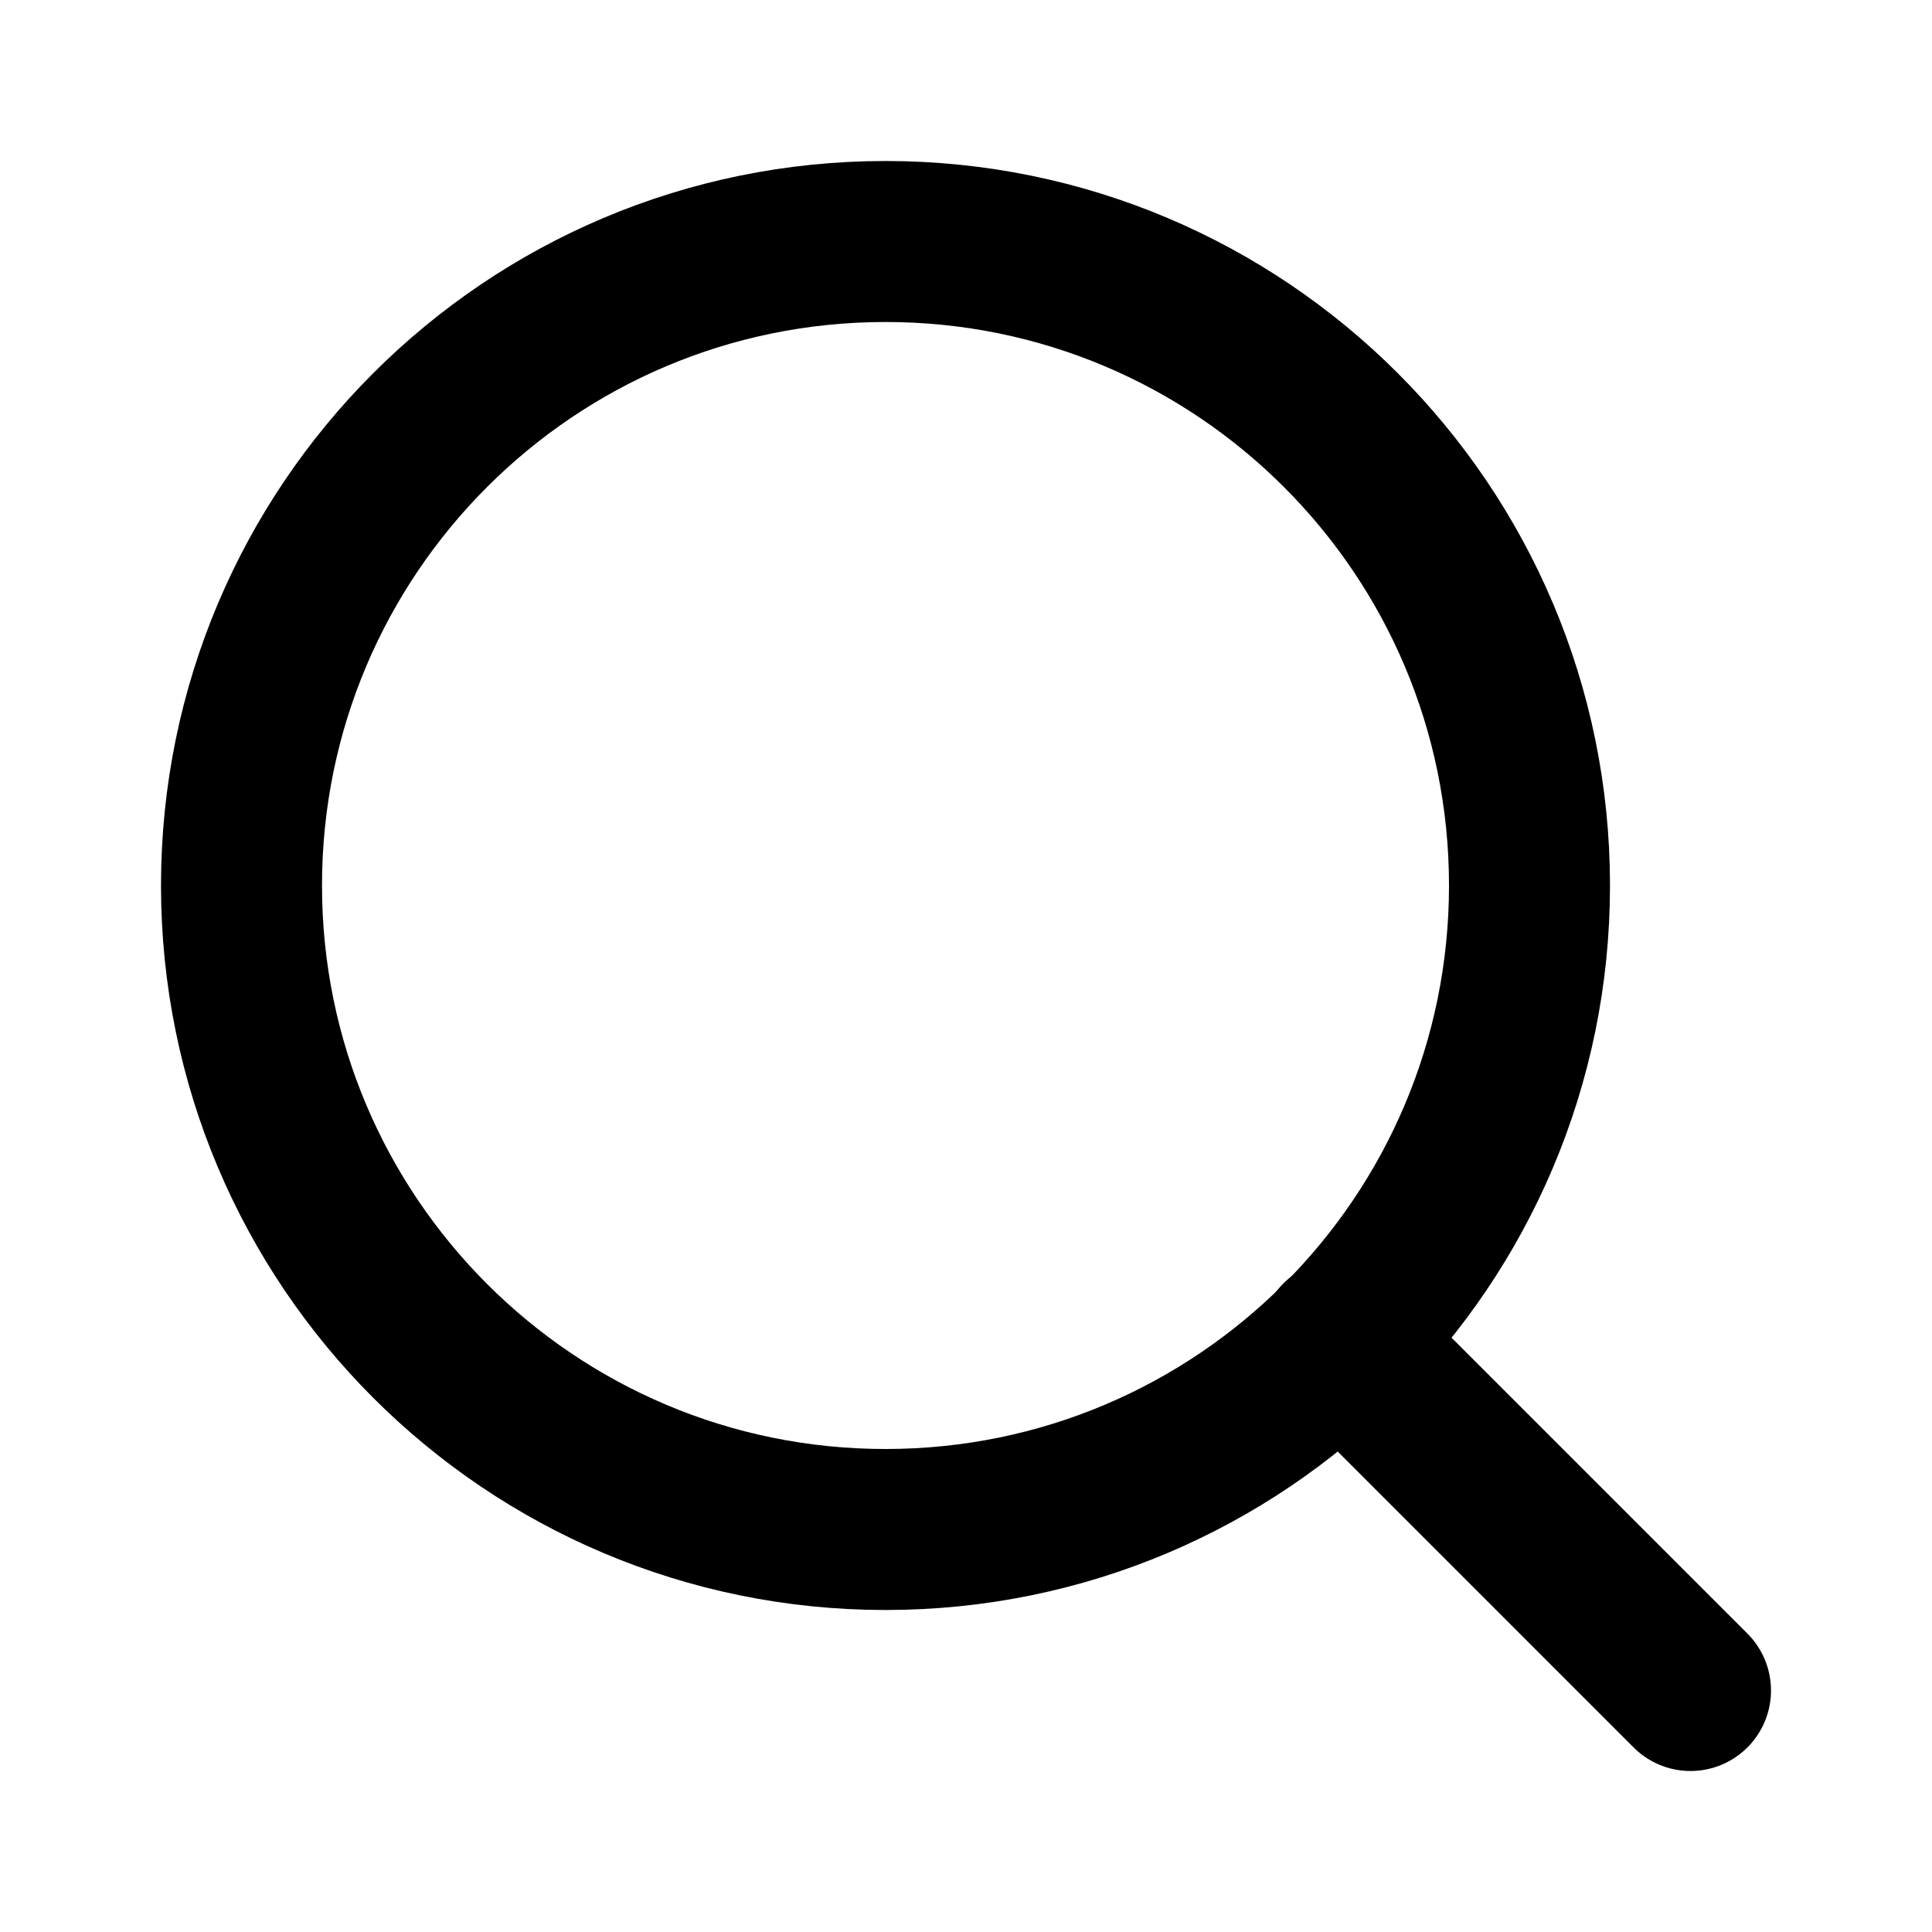
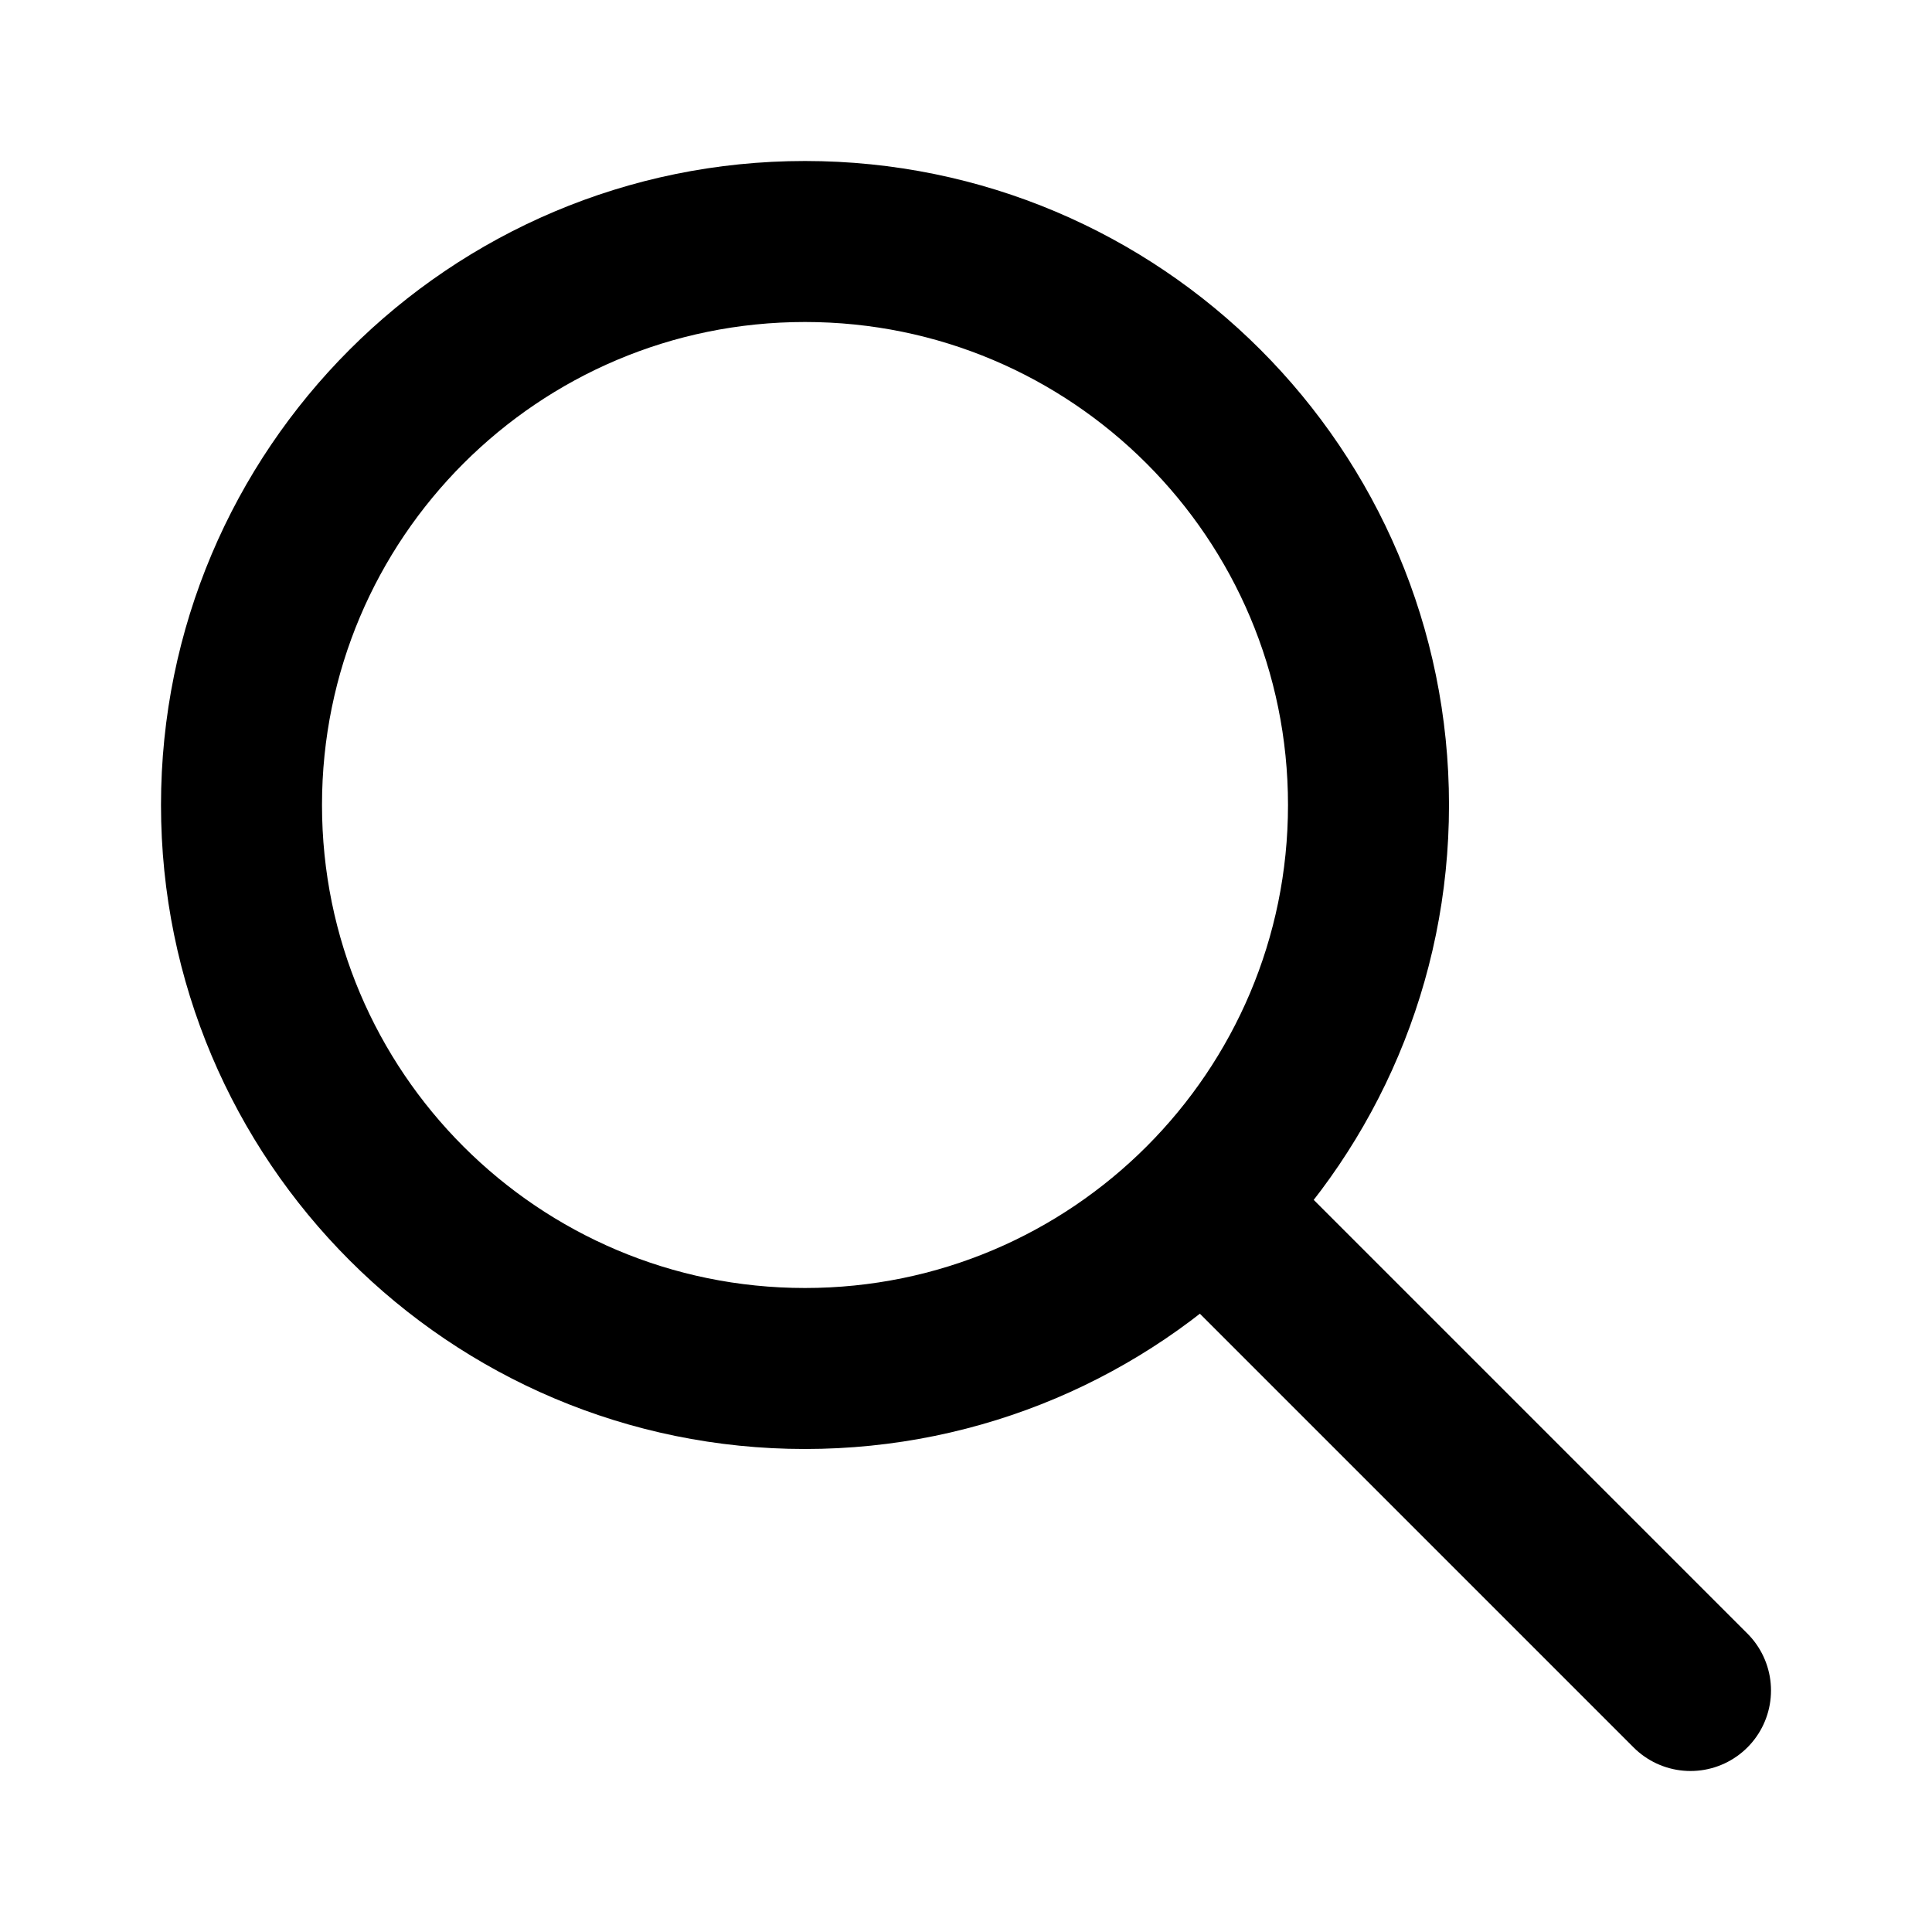
- <svg xmlns="http://www.w3.org/2000/svg" viewBox="0 0 24 24" fill="none" stroke="currentColor" stroke-width="2" stroke-linecap="round" stroke-linejoin="round">
-   <circle cx="11" cy="11" r="8" />
-   <path d="m21 21-4.35-4.35" />
+ <svg xmlns="http://www.w3.org/2000/svg" width="24" height="24" viewBox="0 0 24 24" fill="none" stroke="currentColor" stroke-width="2" stroke-linecap="round" stroke-linejoin="round">
+   <path d="M3 10a7 7 0 1 0 14 0a7 7 0 1 0 -14 0" />
+   <path d="M21 21l-6 -6" />
</svg>
